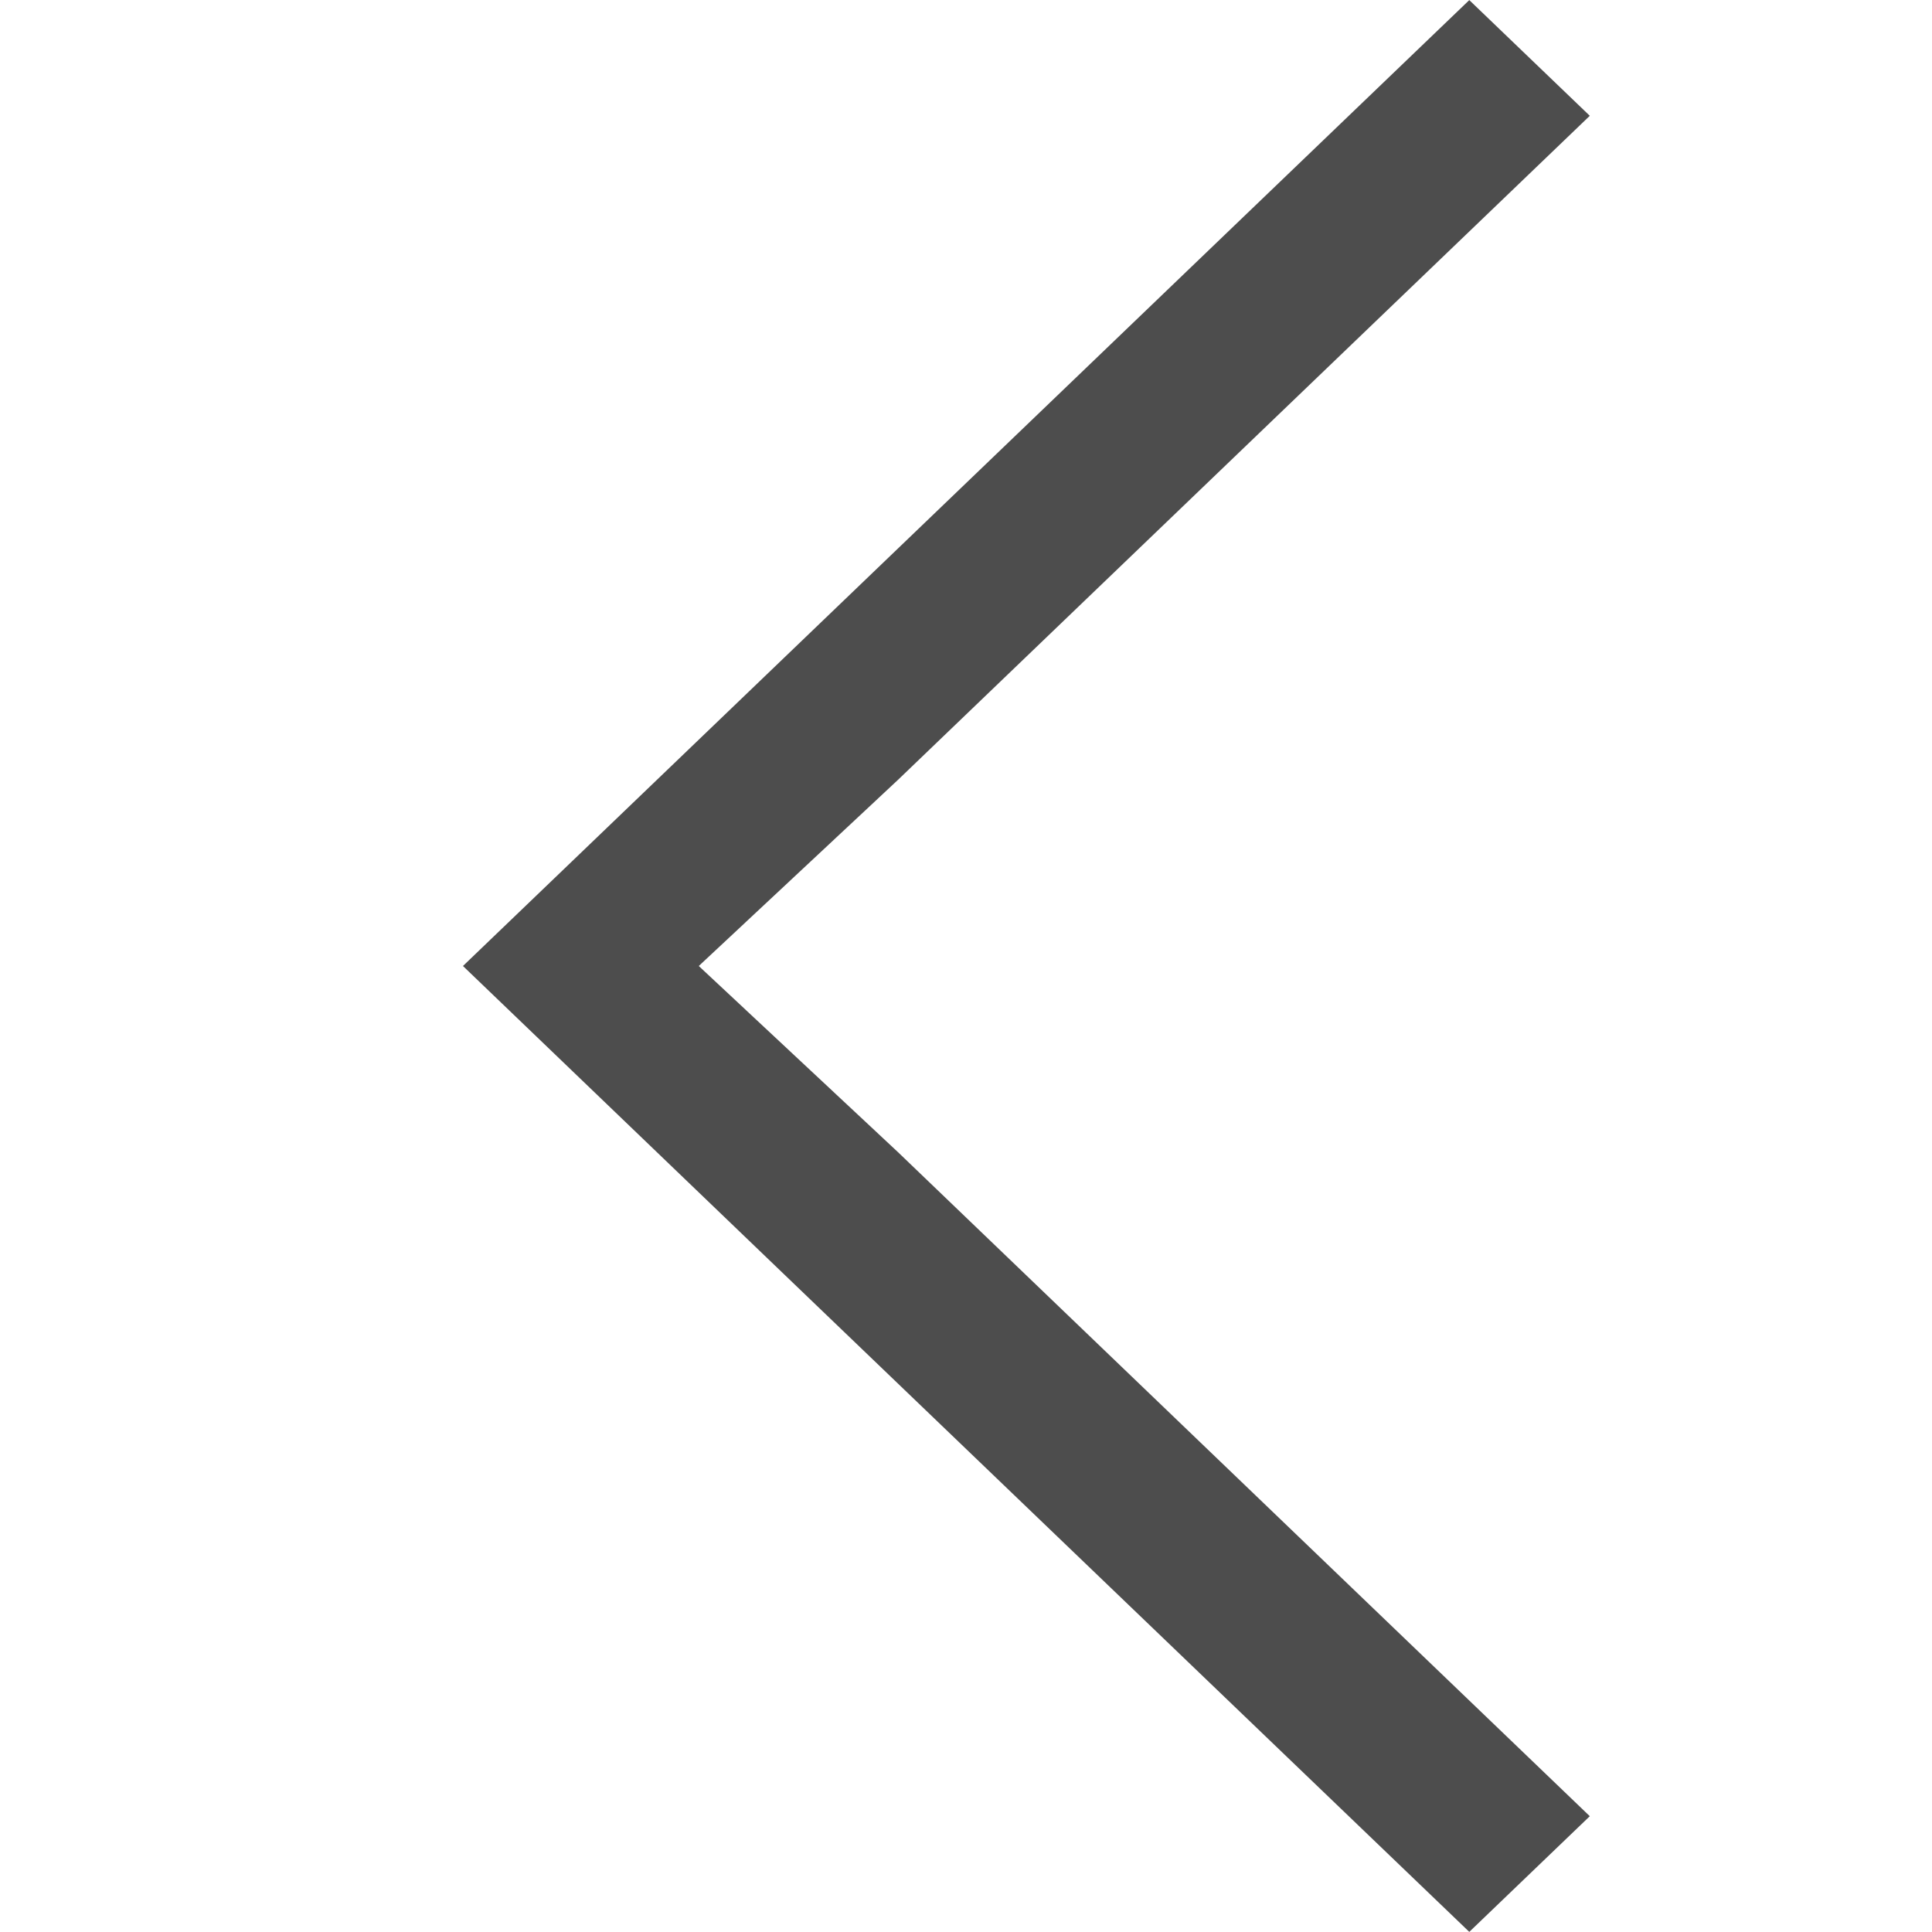
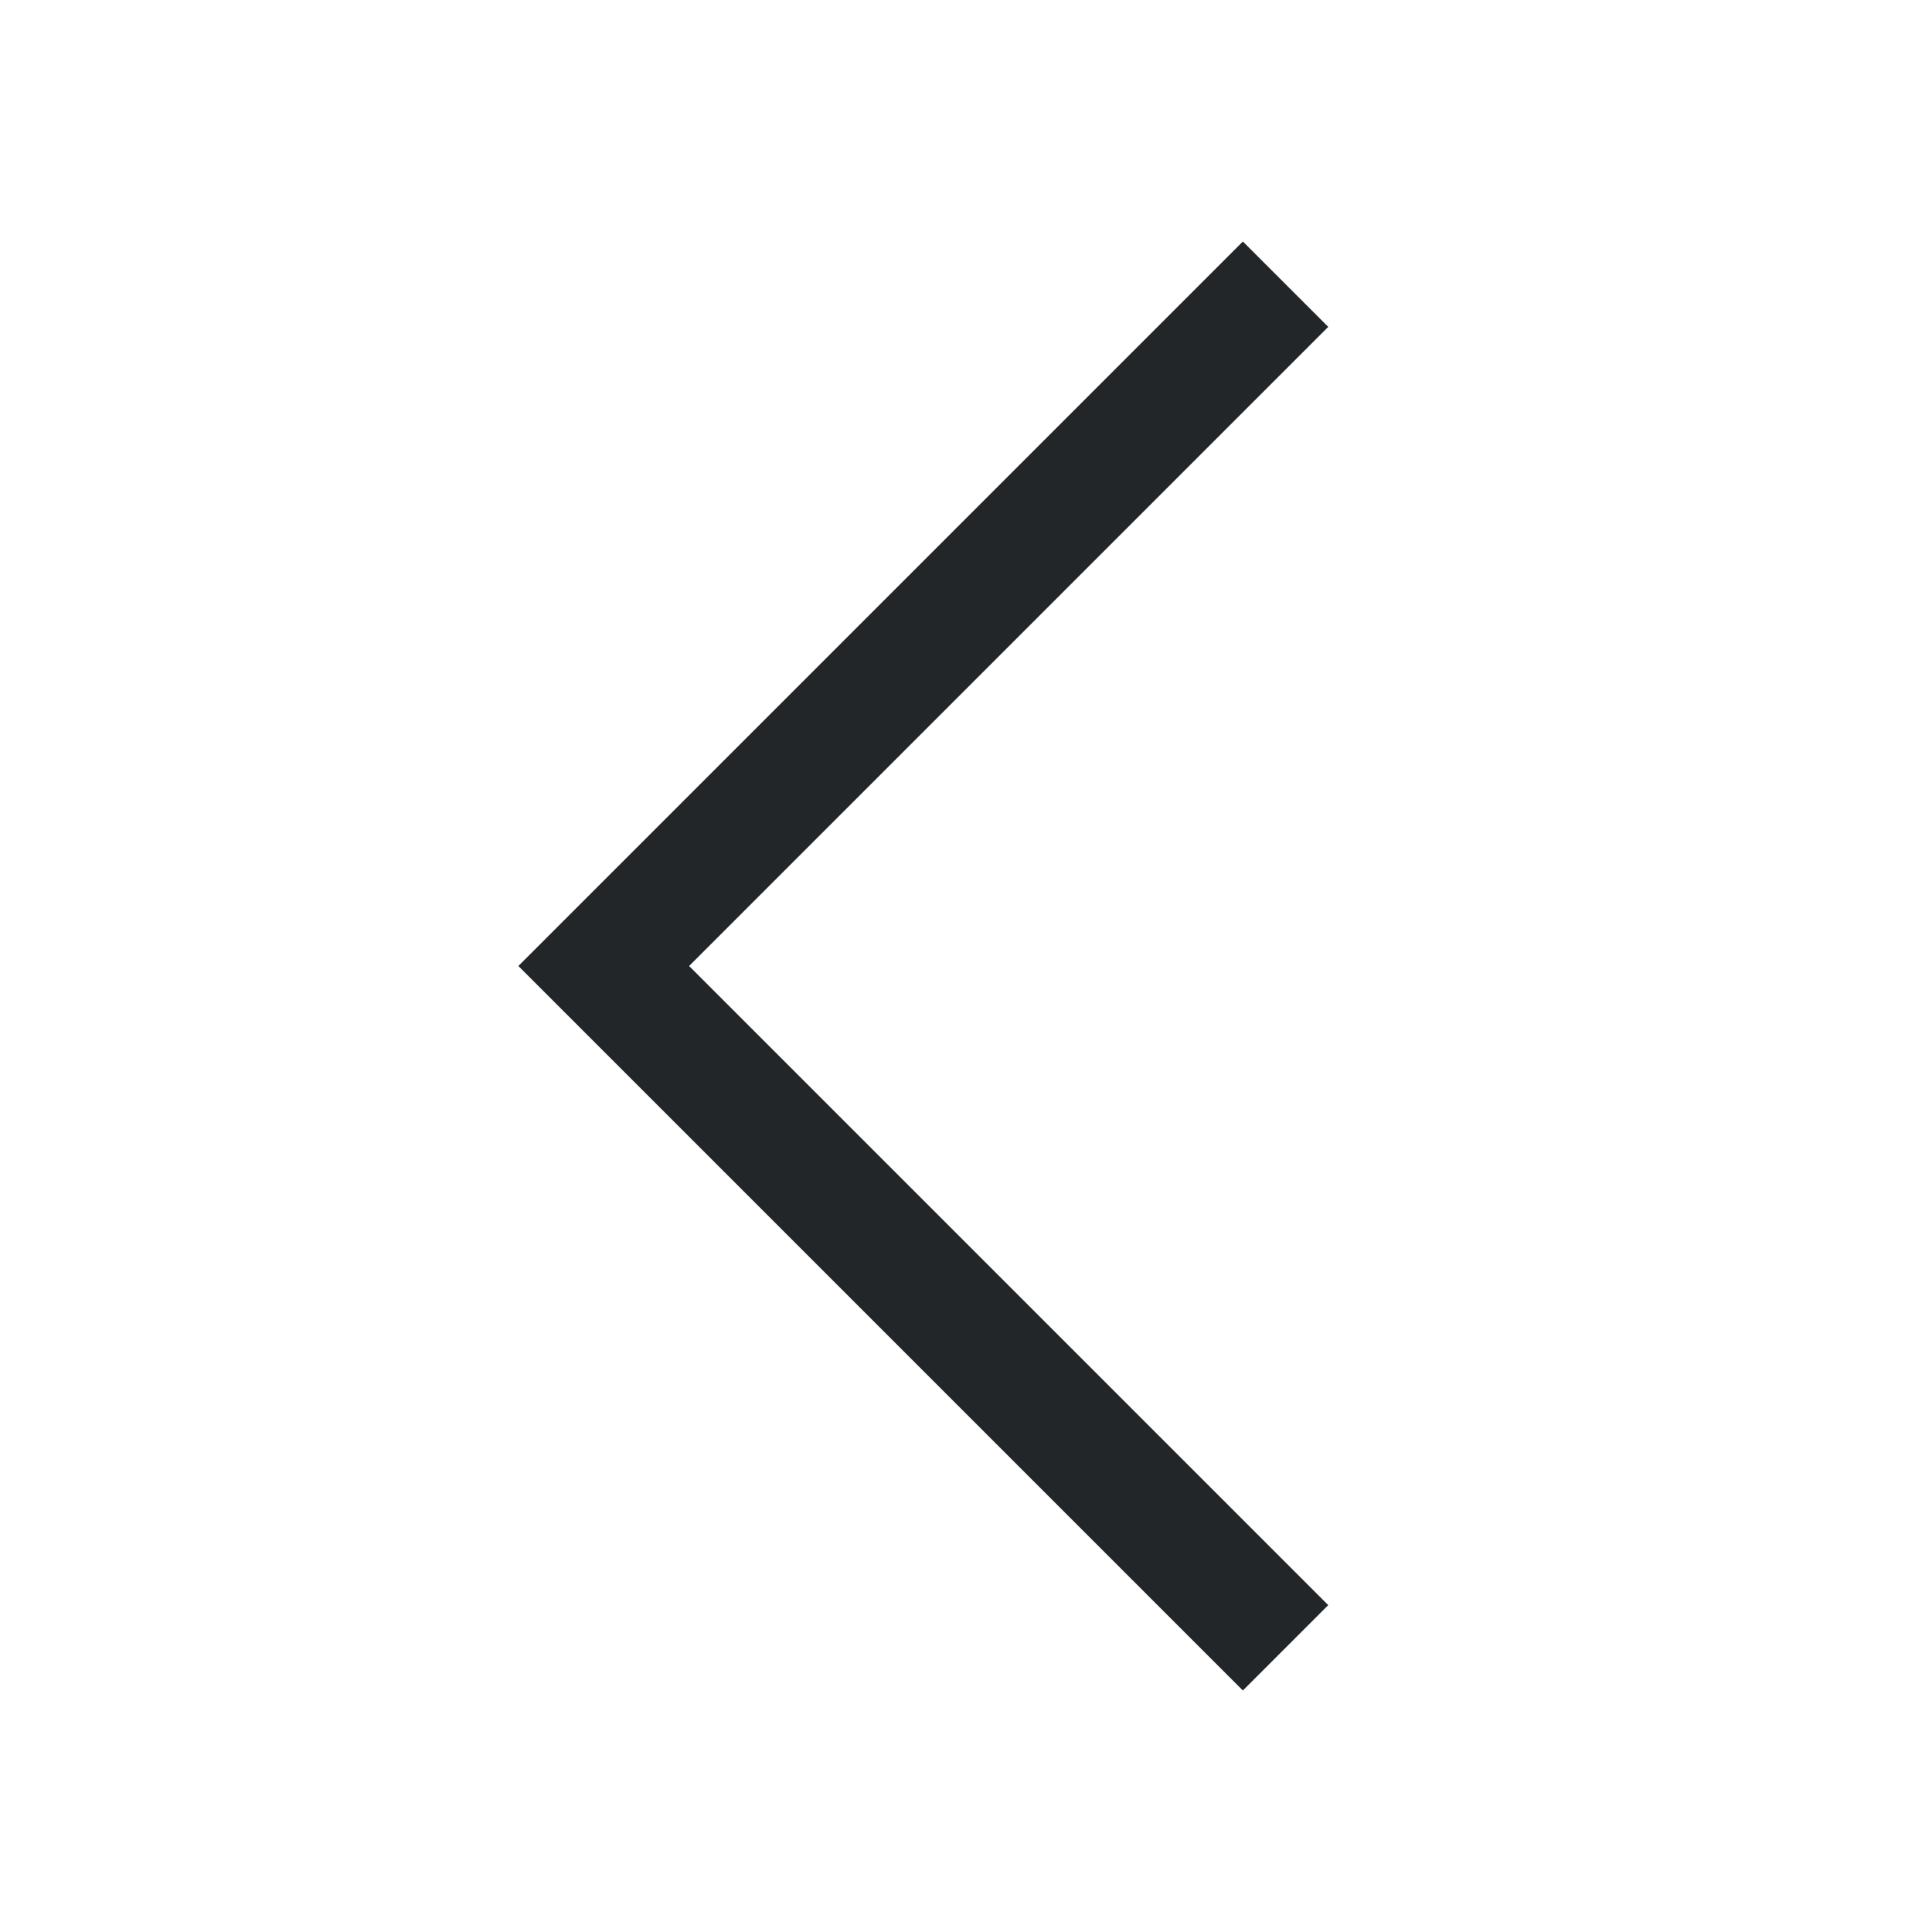
- <svg xmlns="http://www.w3.org/2000/svg" viewBox="0 0 16 16" version="1.1" id="svg6">
-   <defs id="defs3051">
-     <style type="text/css" id="current-color-scheme">
-       .ColorScheme-Text {
-         color:#4d4d4d;
-       }
-       </style>
-   </defs>
-   <path style="color:#4d4d4d;fill:currentColor;fill-opacity:1;stroke:none;stroke-width:1.333" d="M 3.834,8 12.168,8.4863611e-4 13.166,0.959 7.436,6.459 5.787,8 7.436,9.541 13.166,15.041 12.168,15.999 6.438,10.5 Z" class="ColorScheme-Text" id="path4" />
+ <svg xmlns="http://www.w3.org/2000/svg" viewBox="0 0 16 16">
+   <style type="text/css" id="current-color-scheme">
+         .ColorScheme-Text {
+             color:#232629;
+         }
+     </style>
+   <path d="M4.293 8l6 6 .707-.707L5.707 8 11 2.707 10.293 2l-6 6z" class="ColorScheme-Text" fill="currentColor" />
</svg>
